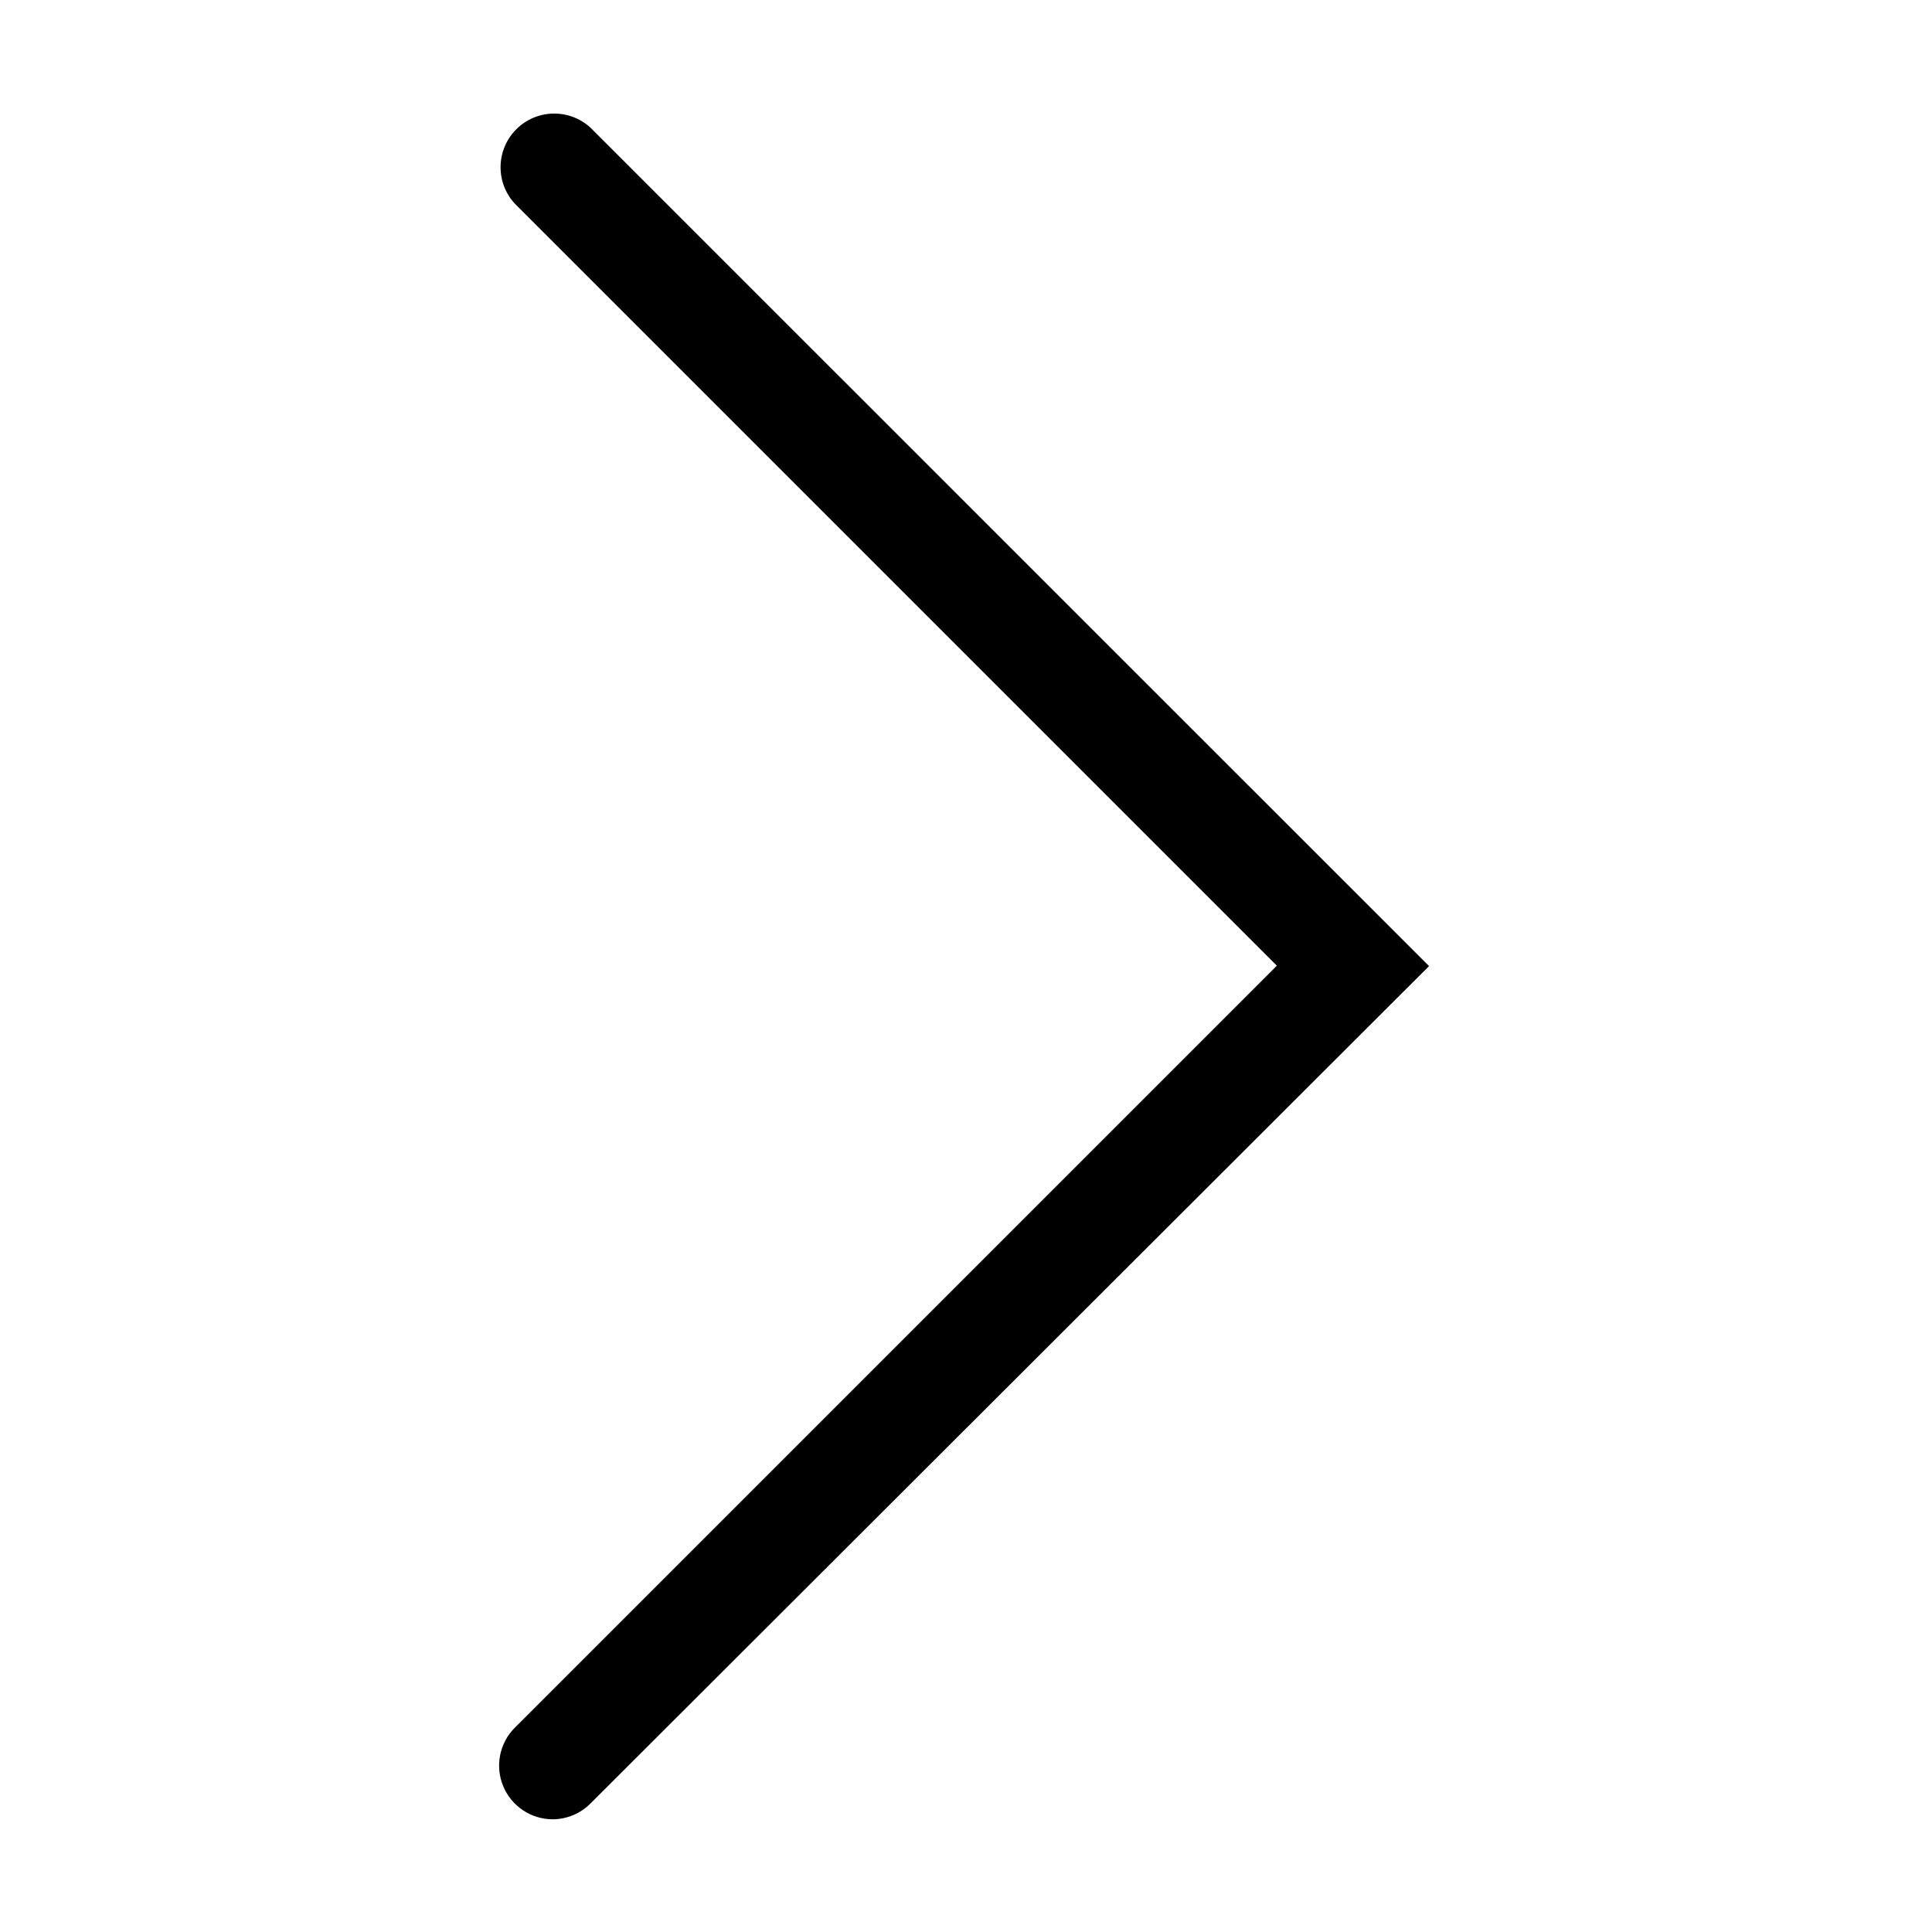
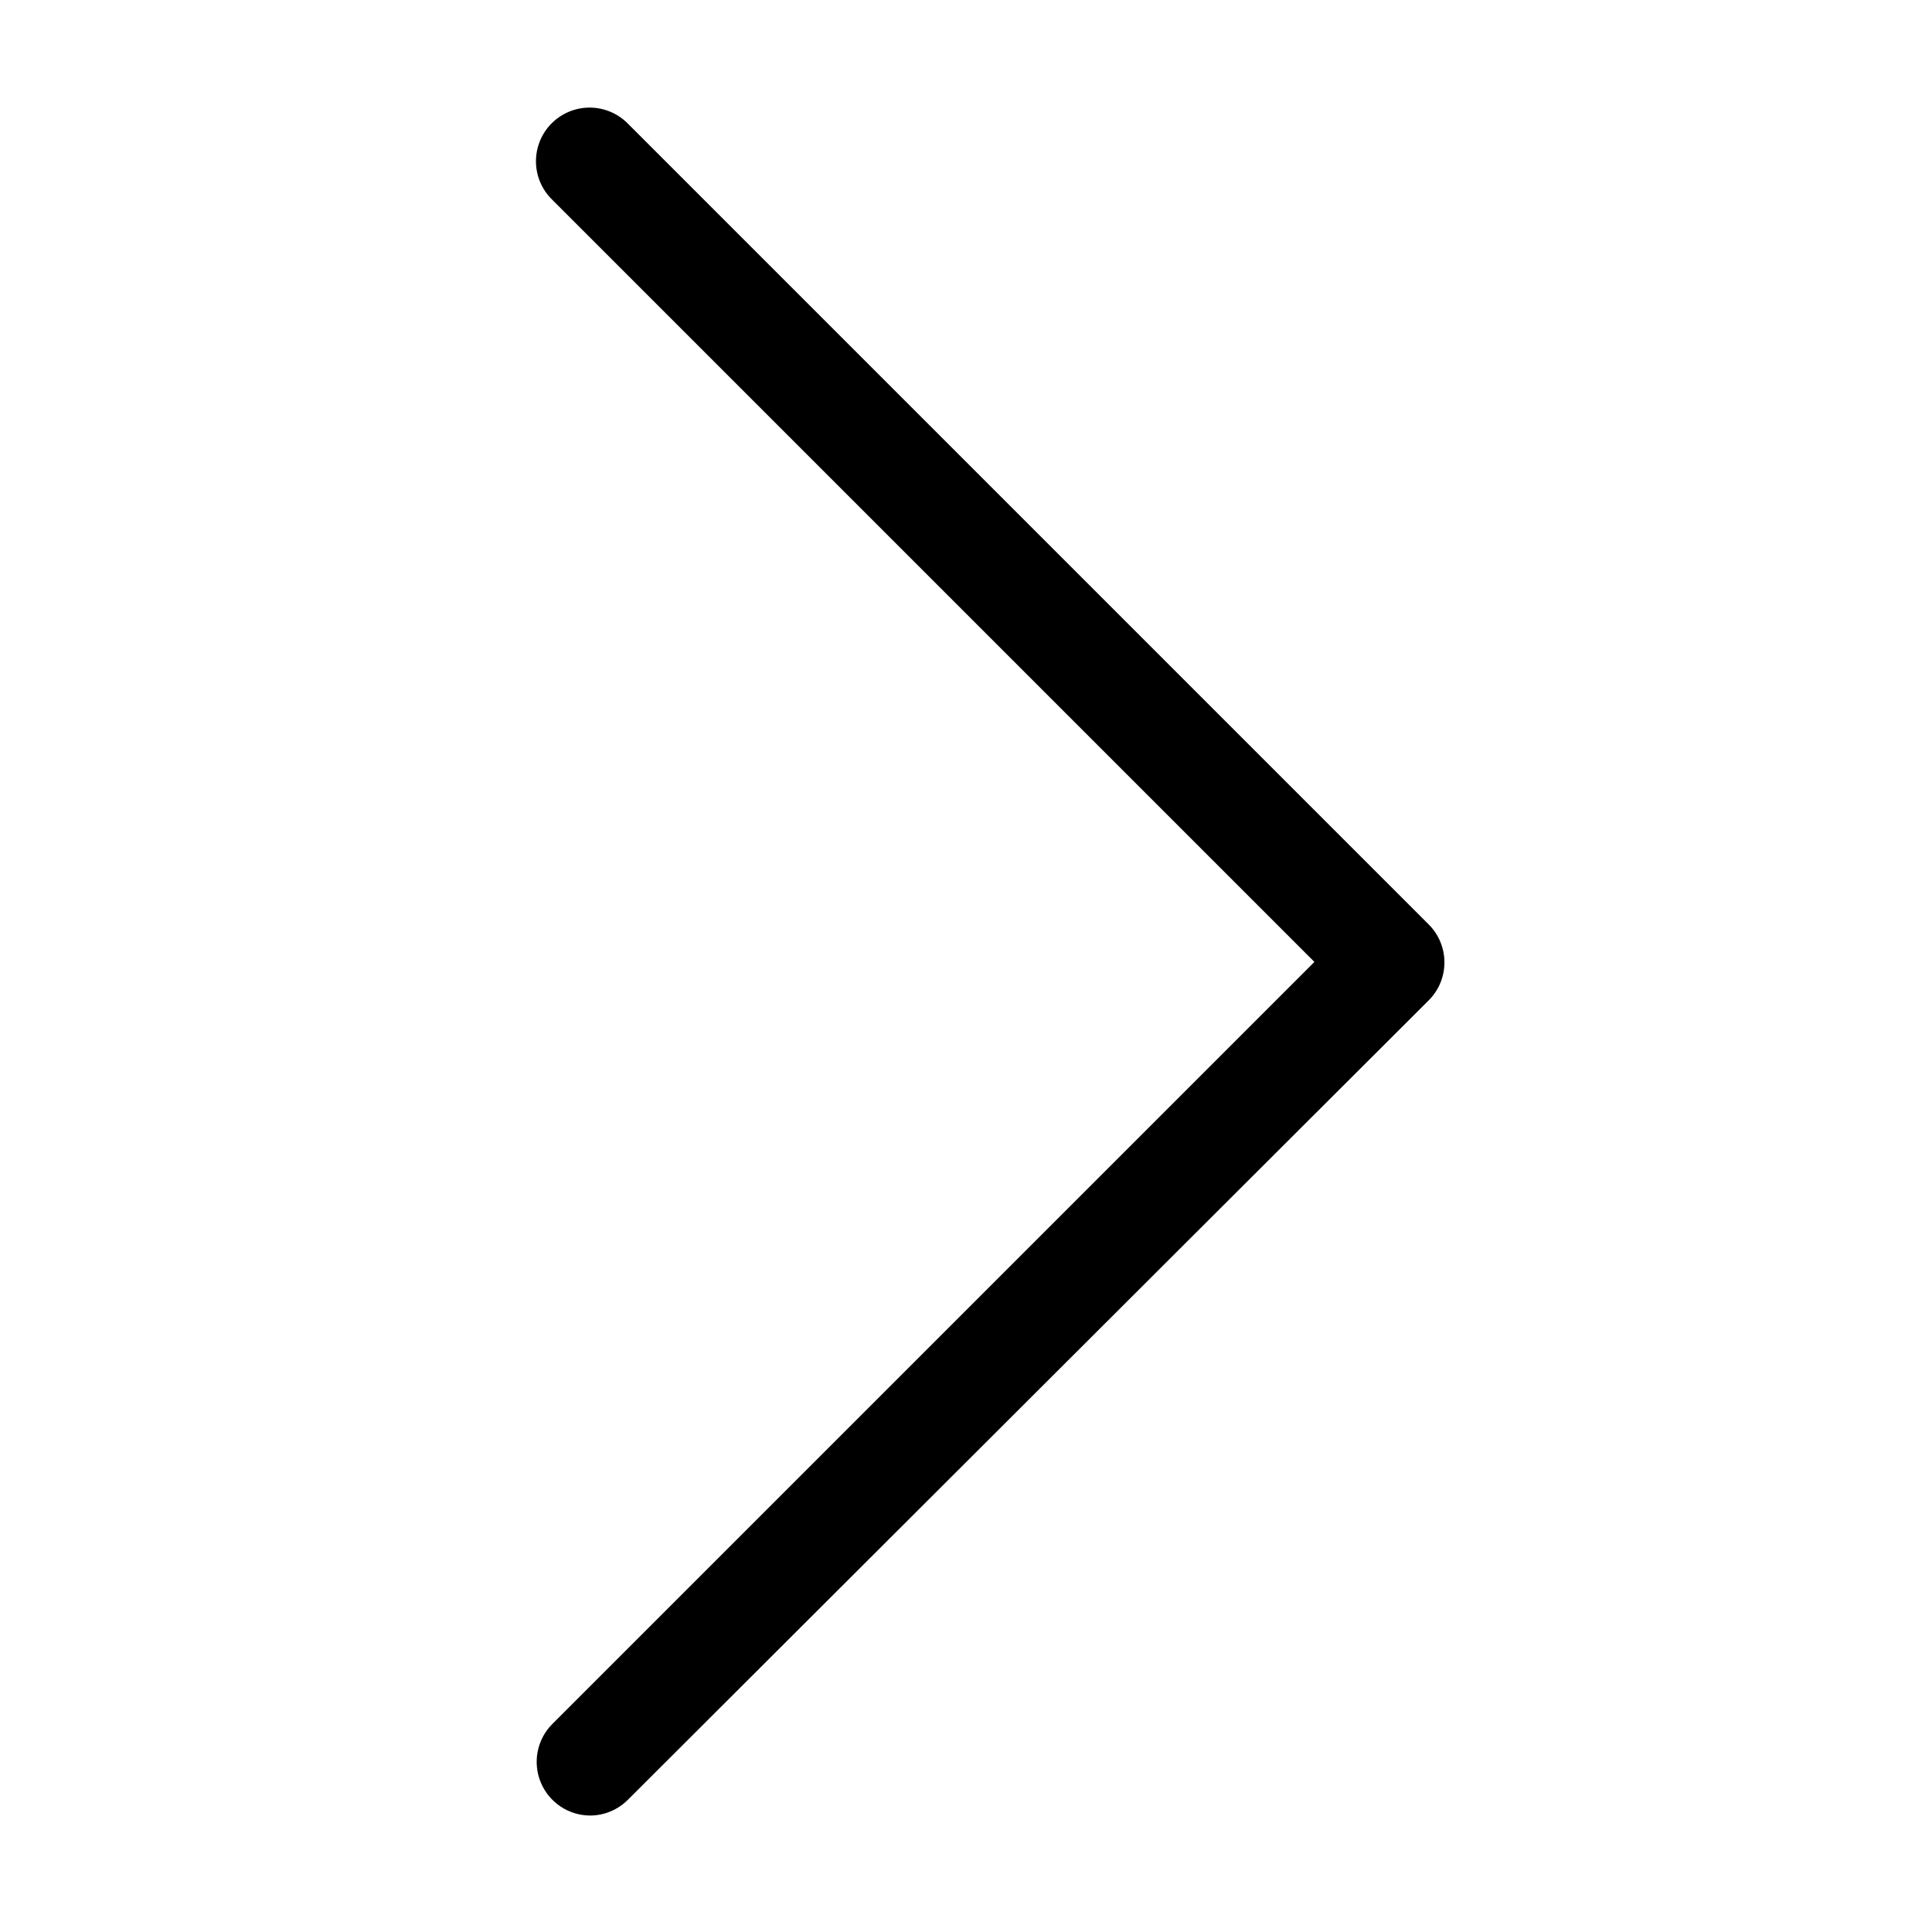
<svg xmlns="http://www.w3.org/2000/svg" viewBox="0 0 18 18">
-   <path fill="currentColor" d="M104,40.95a.5.5,0,0,1-.354-.853l7.1-7.1-7.1-7.1a.5.5,0,0,1,.706-.707l7.812,7.811L104.354,40.8A.5.5,0,0,1,104,40.95Z" transform="translate(-98.85 -24)" />
+   <path fill="currentColor" d="M161,34.95a.5.5,0,0,1-.354-.853l7.1-7.1-7.1-7.1a.5.5,0,1,1,.707-.707l7.458,7.458a.5.5,0,0,1,0,.707L161.353,34.8A.5.5,0,0,1,161,34.95Z" transform="translate(-155.5 -18.035)" />
</svg>
